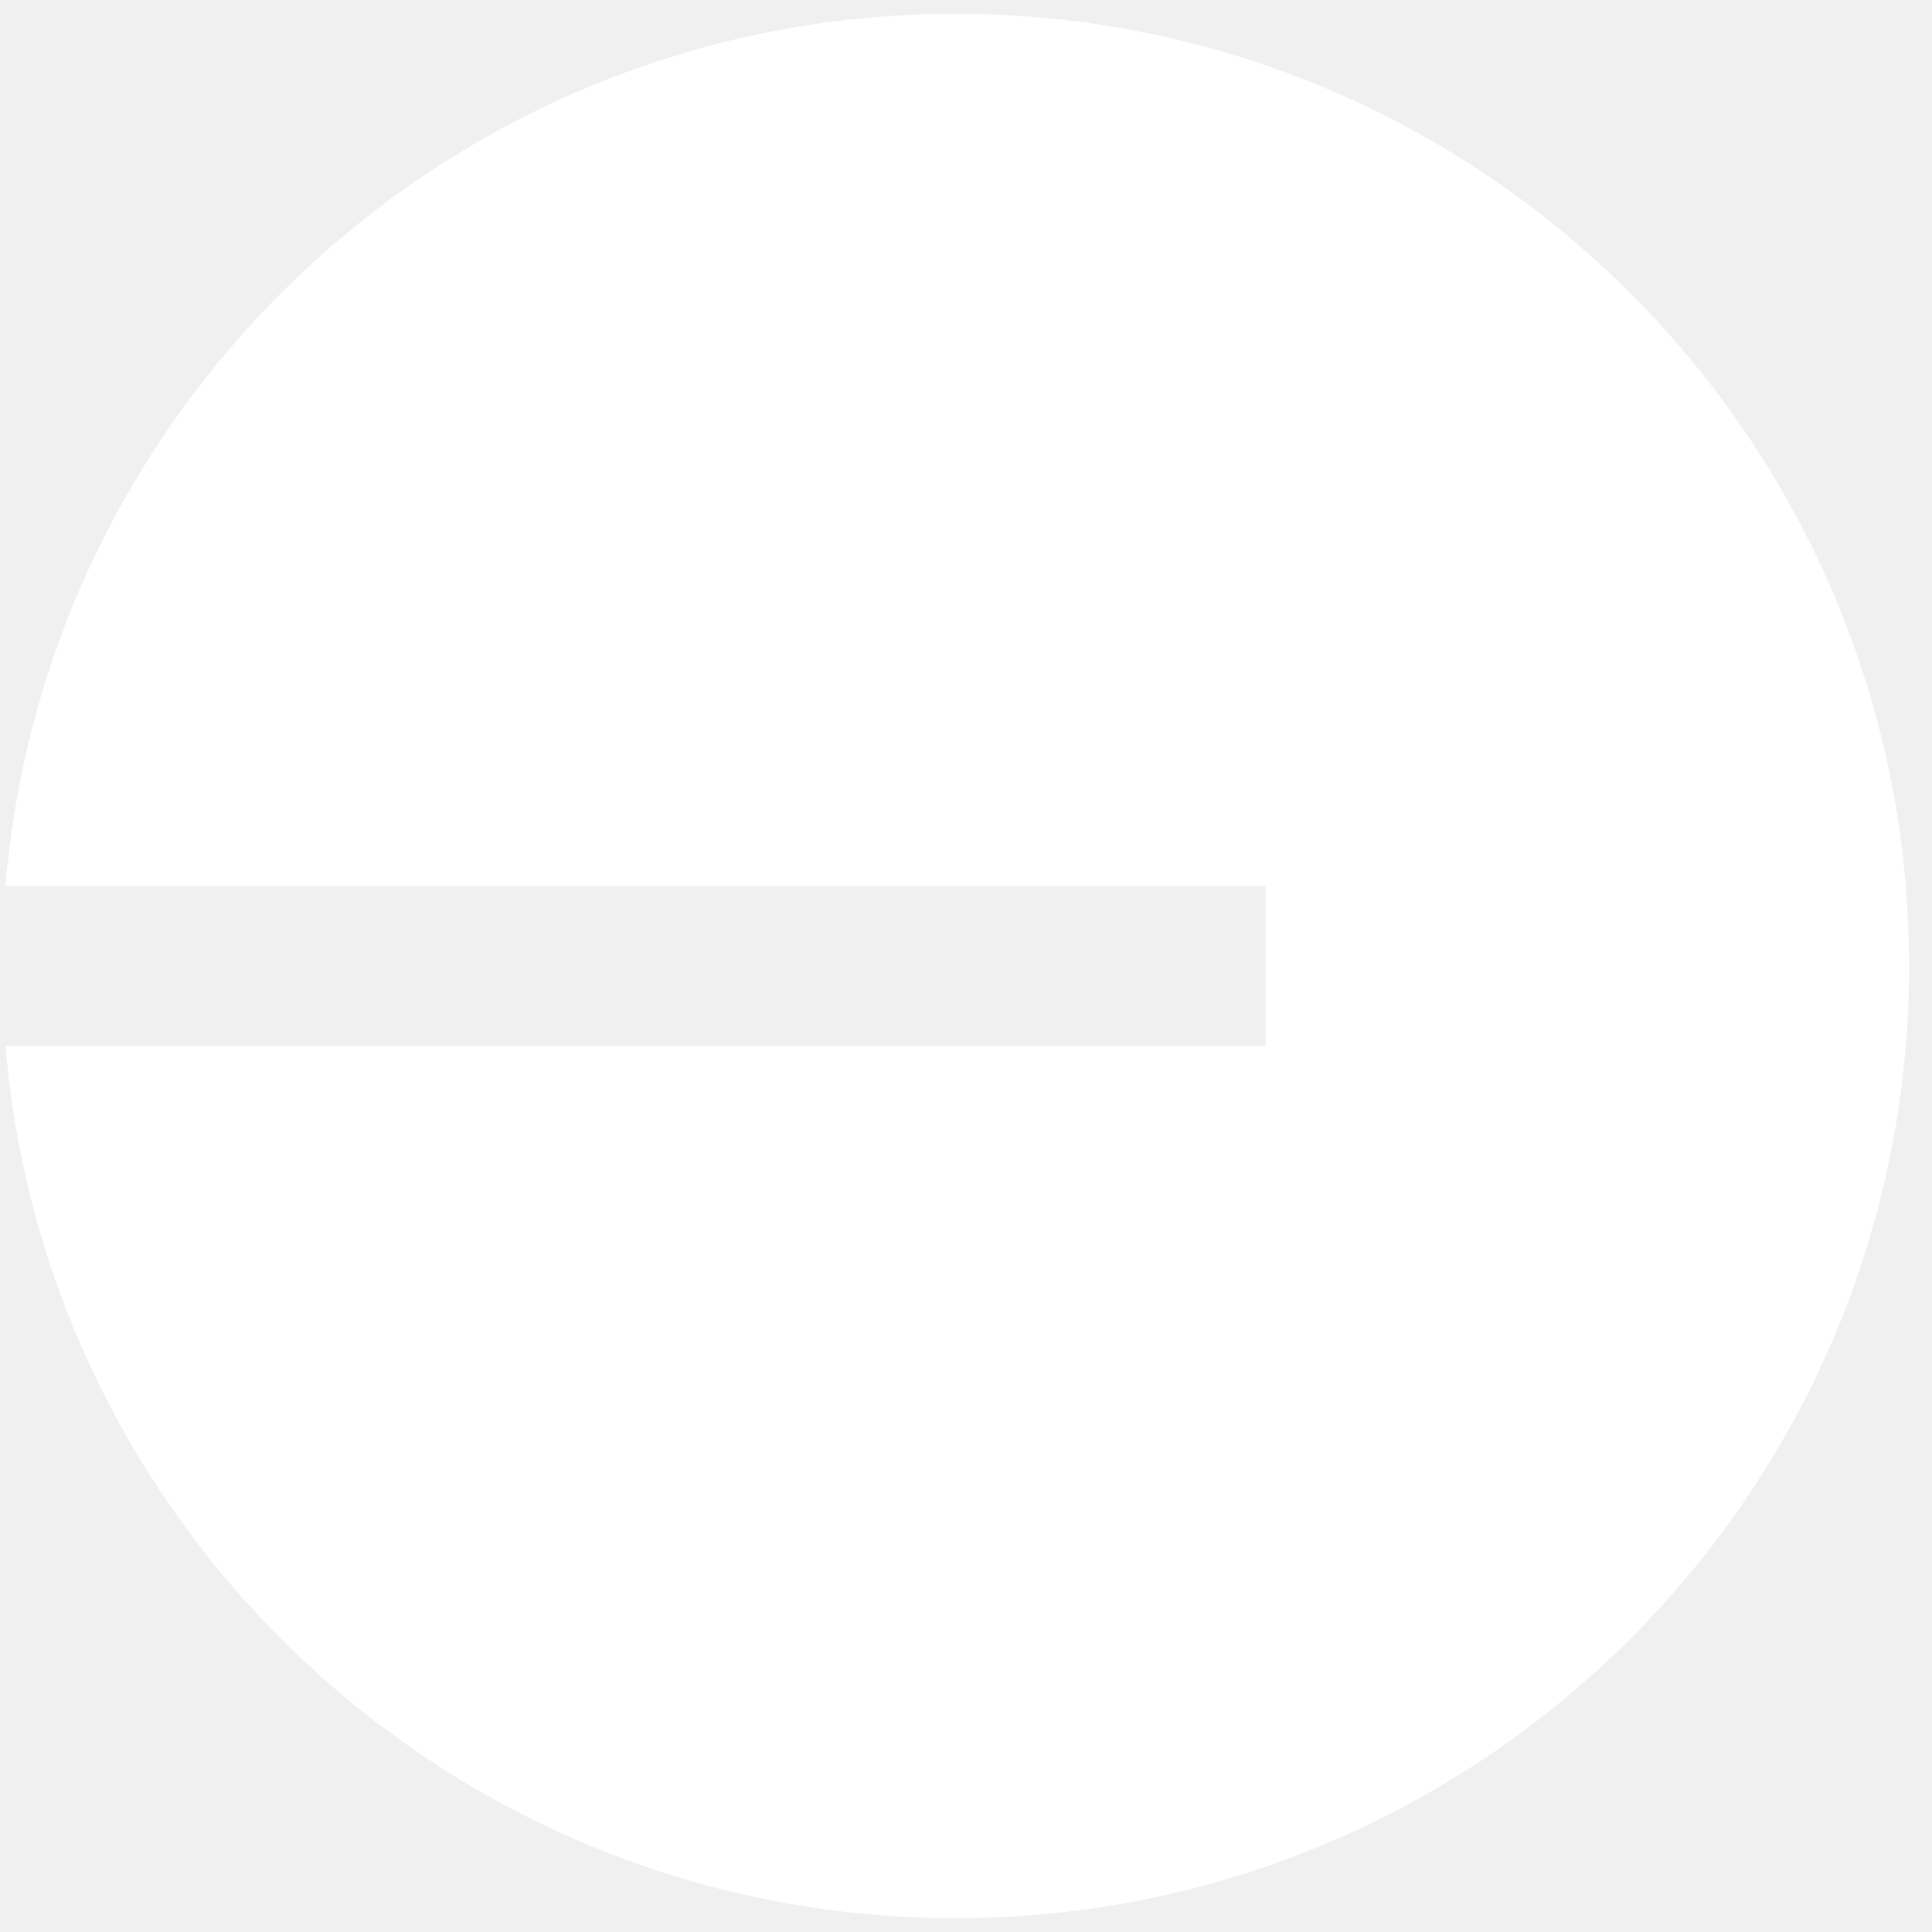
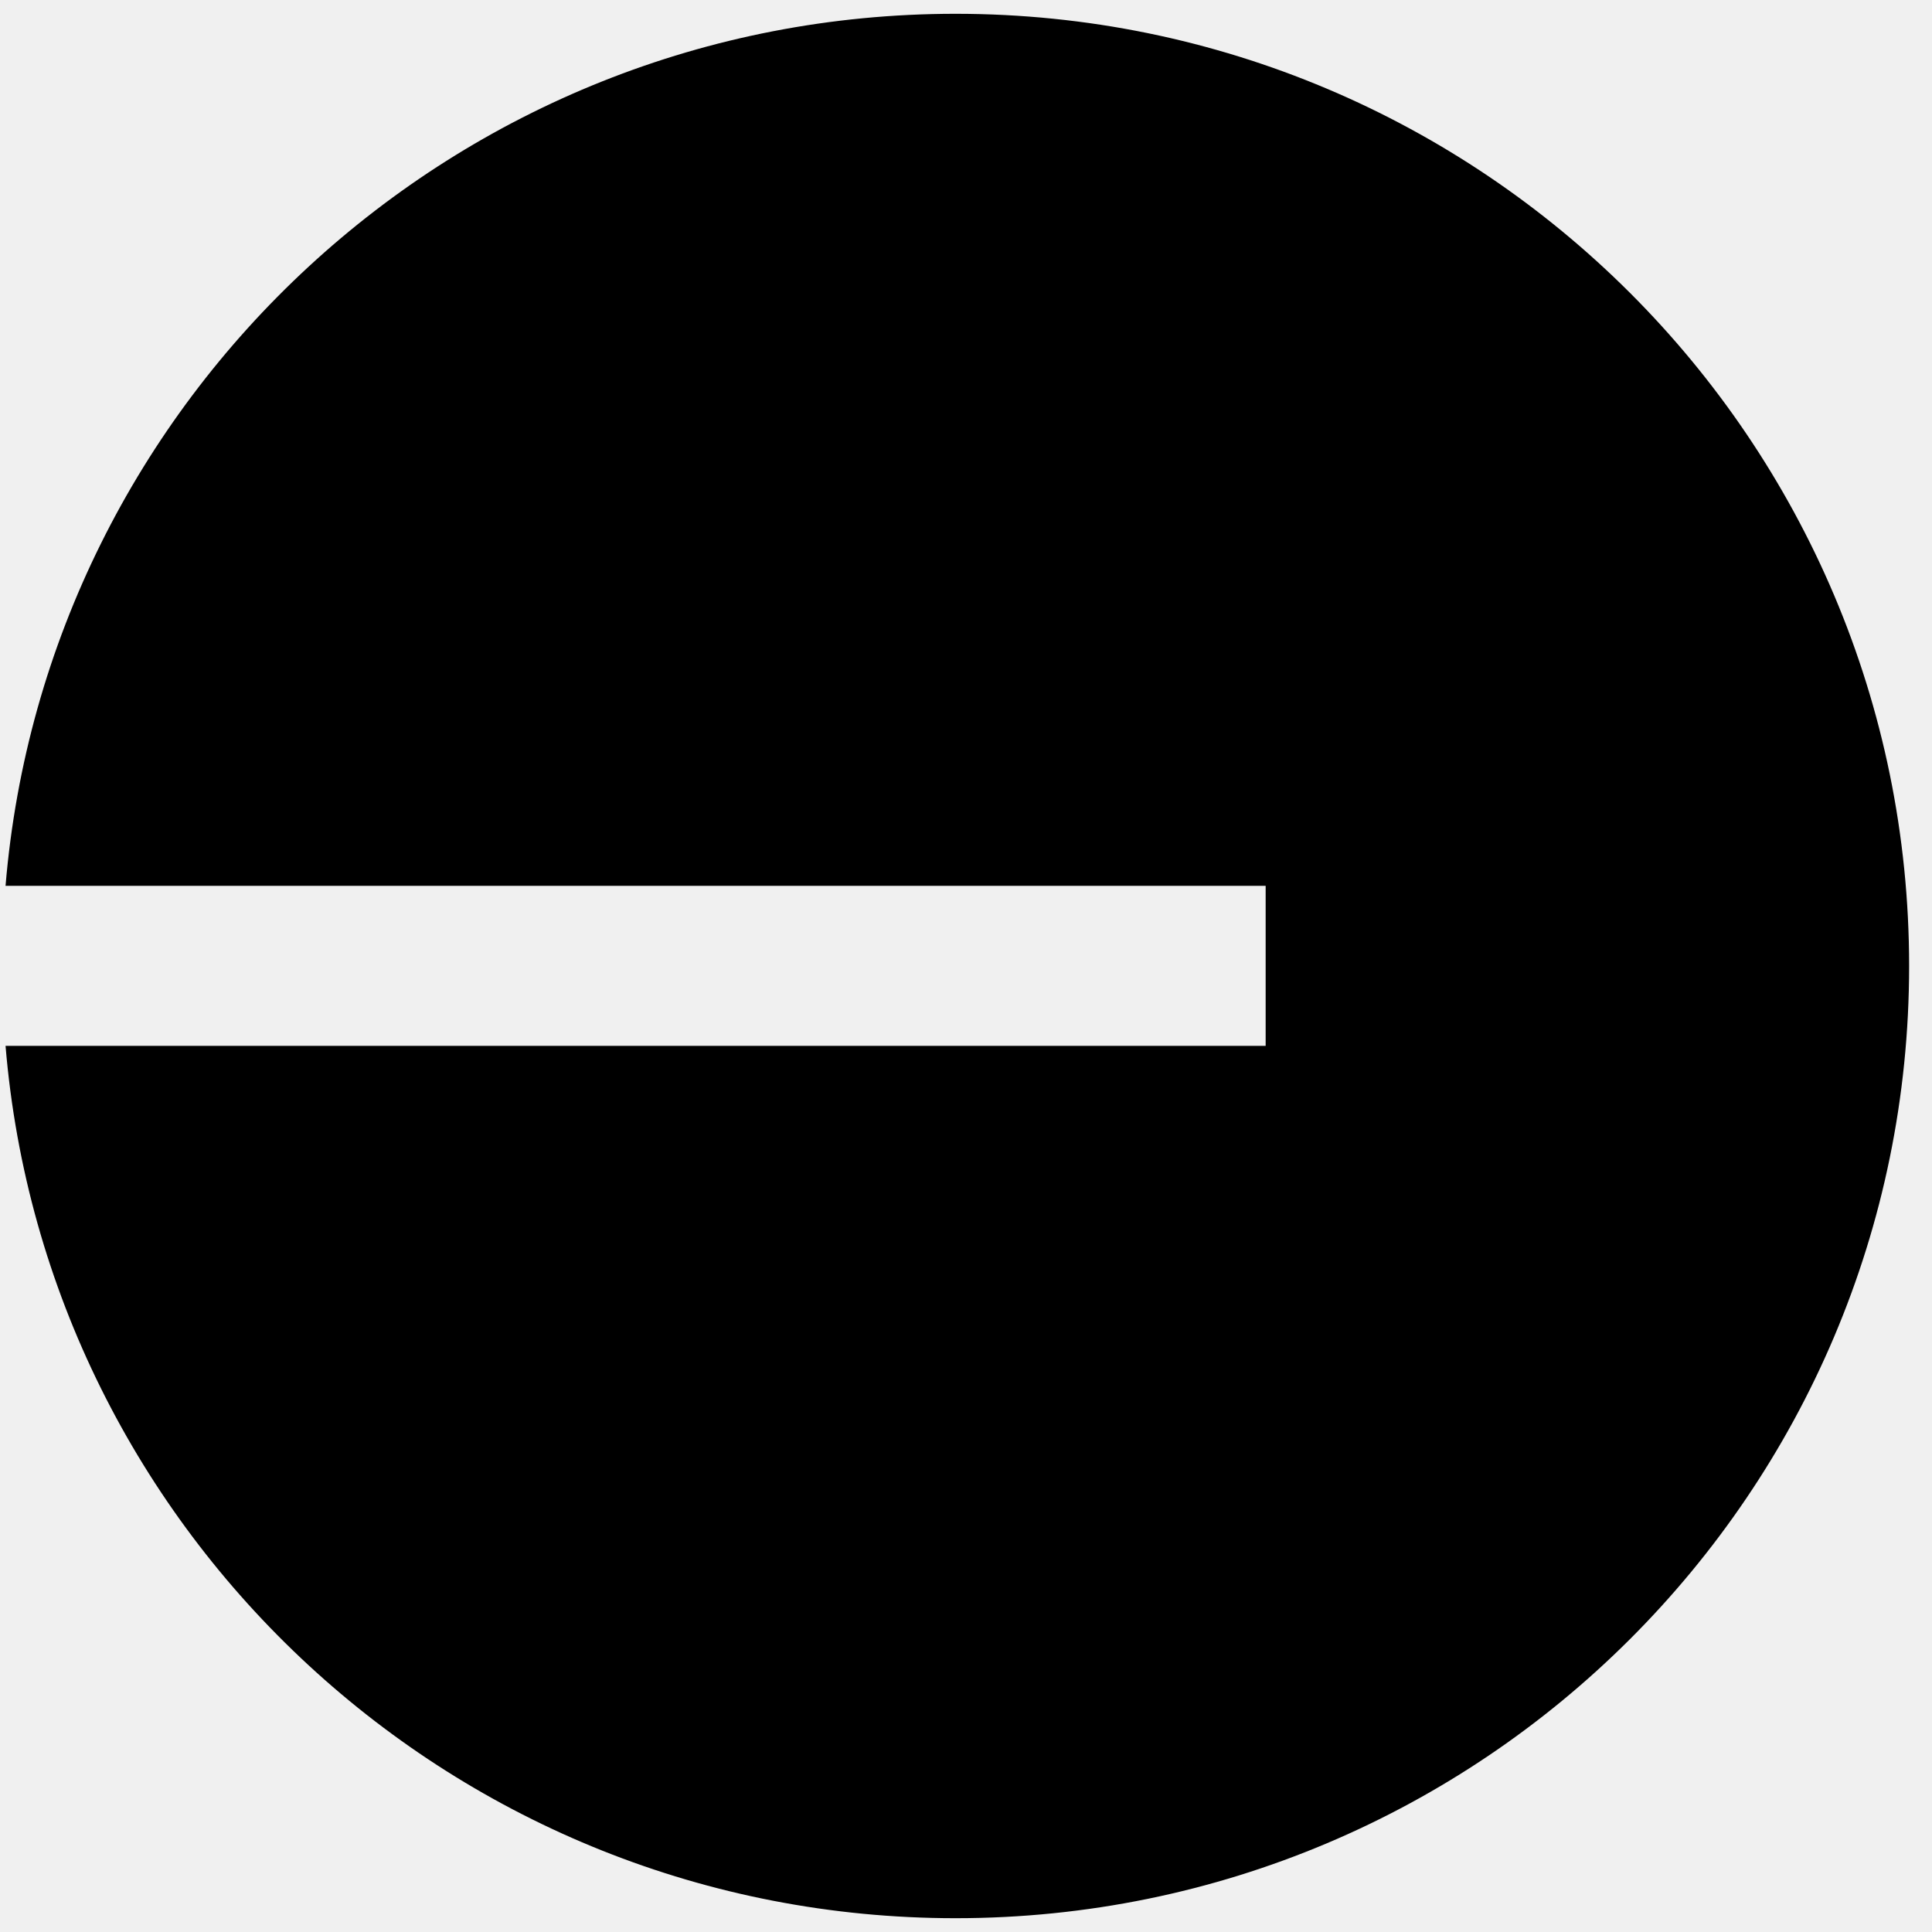
<svg xmlns="http://www.w3.org/2000/svg" width="64" height="64" viewBox="0 0 70 70" fill="black">
-   <path d="M34.621 69.5C53.697 69.5 69.171 54.059 69.171 35C69.171 15.952 53.708 0.5 34.621 0.5C16.53 0.5 1.672 14.408 0.201 32.095H45.857V37.894H0.201C1.672 55.592 16.53 69.5 34.621 69.5Z" fill="white" />
+   <path d="M34.621 69.5C53.697 69.5 69.171 54.059 69.171 35C69.171 15.952 53.708 0.5 34.621 0.5C16.53 0.5 1.672 14.408 0.201 32.095H45.857V37.894H0.201C1.672 55.592 16.53 69.5 34.621 69.5Z" />
</svg>
